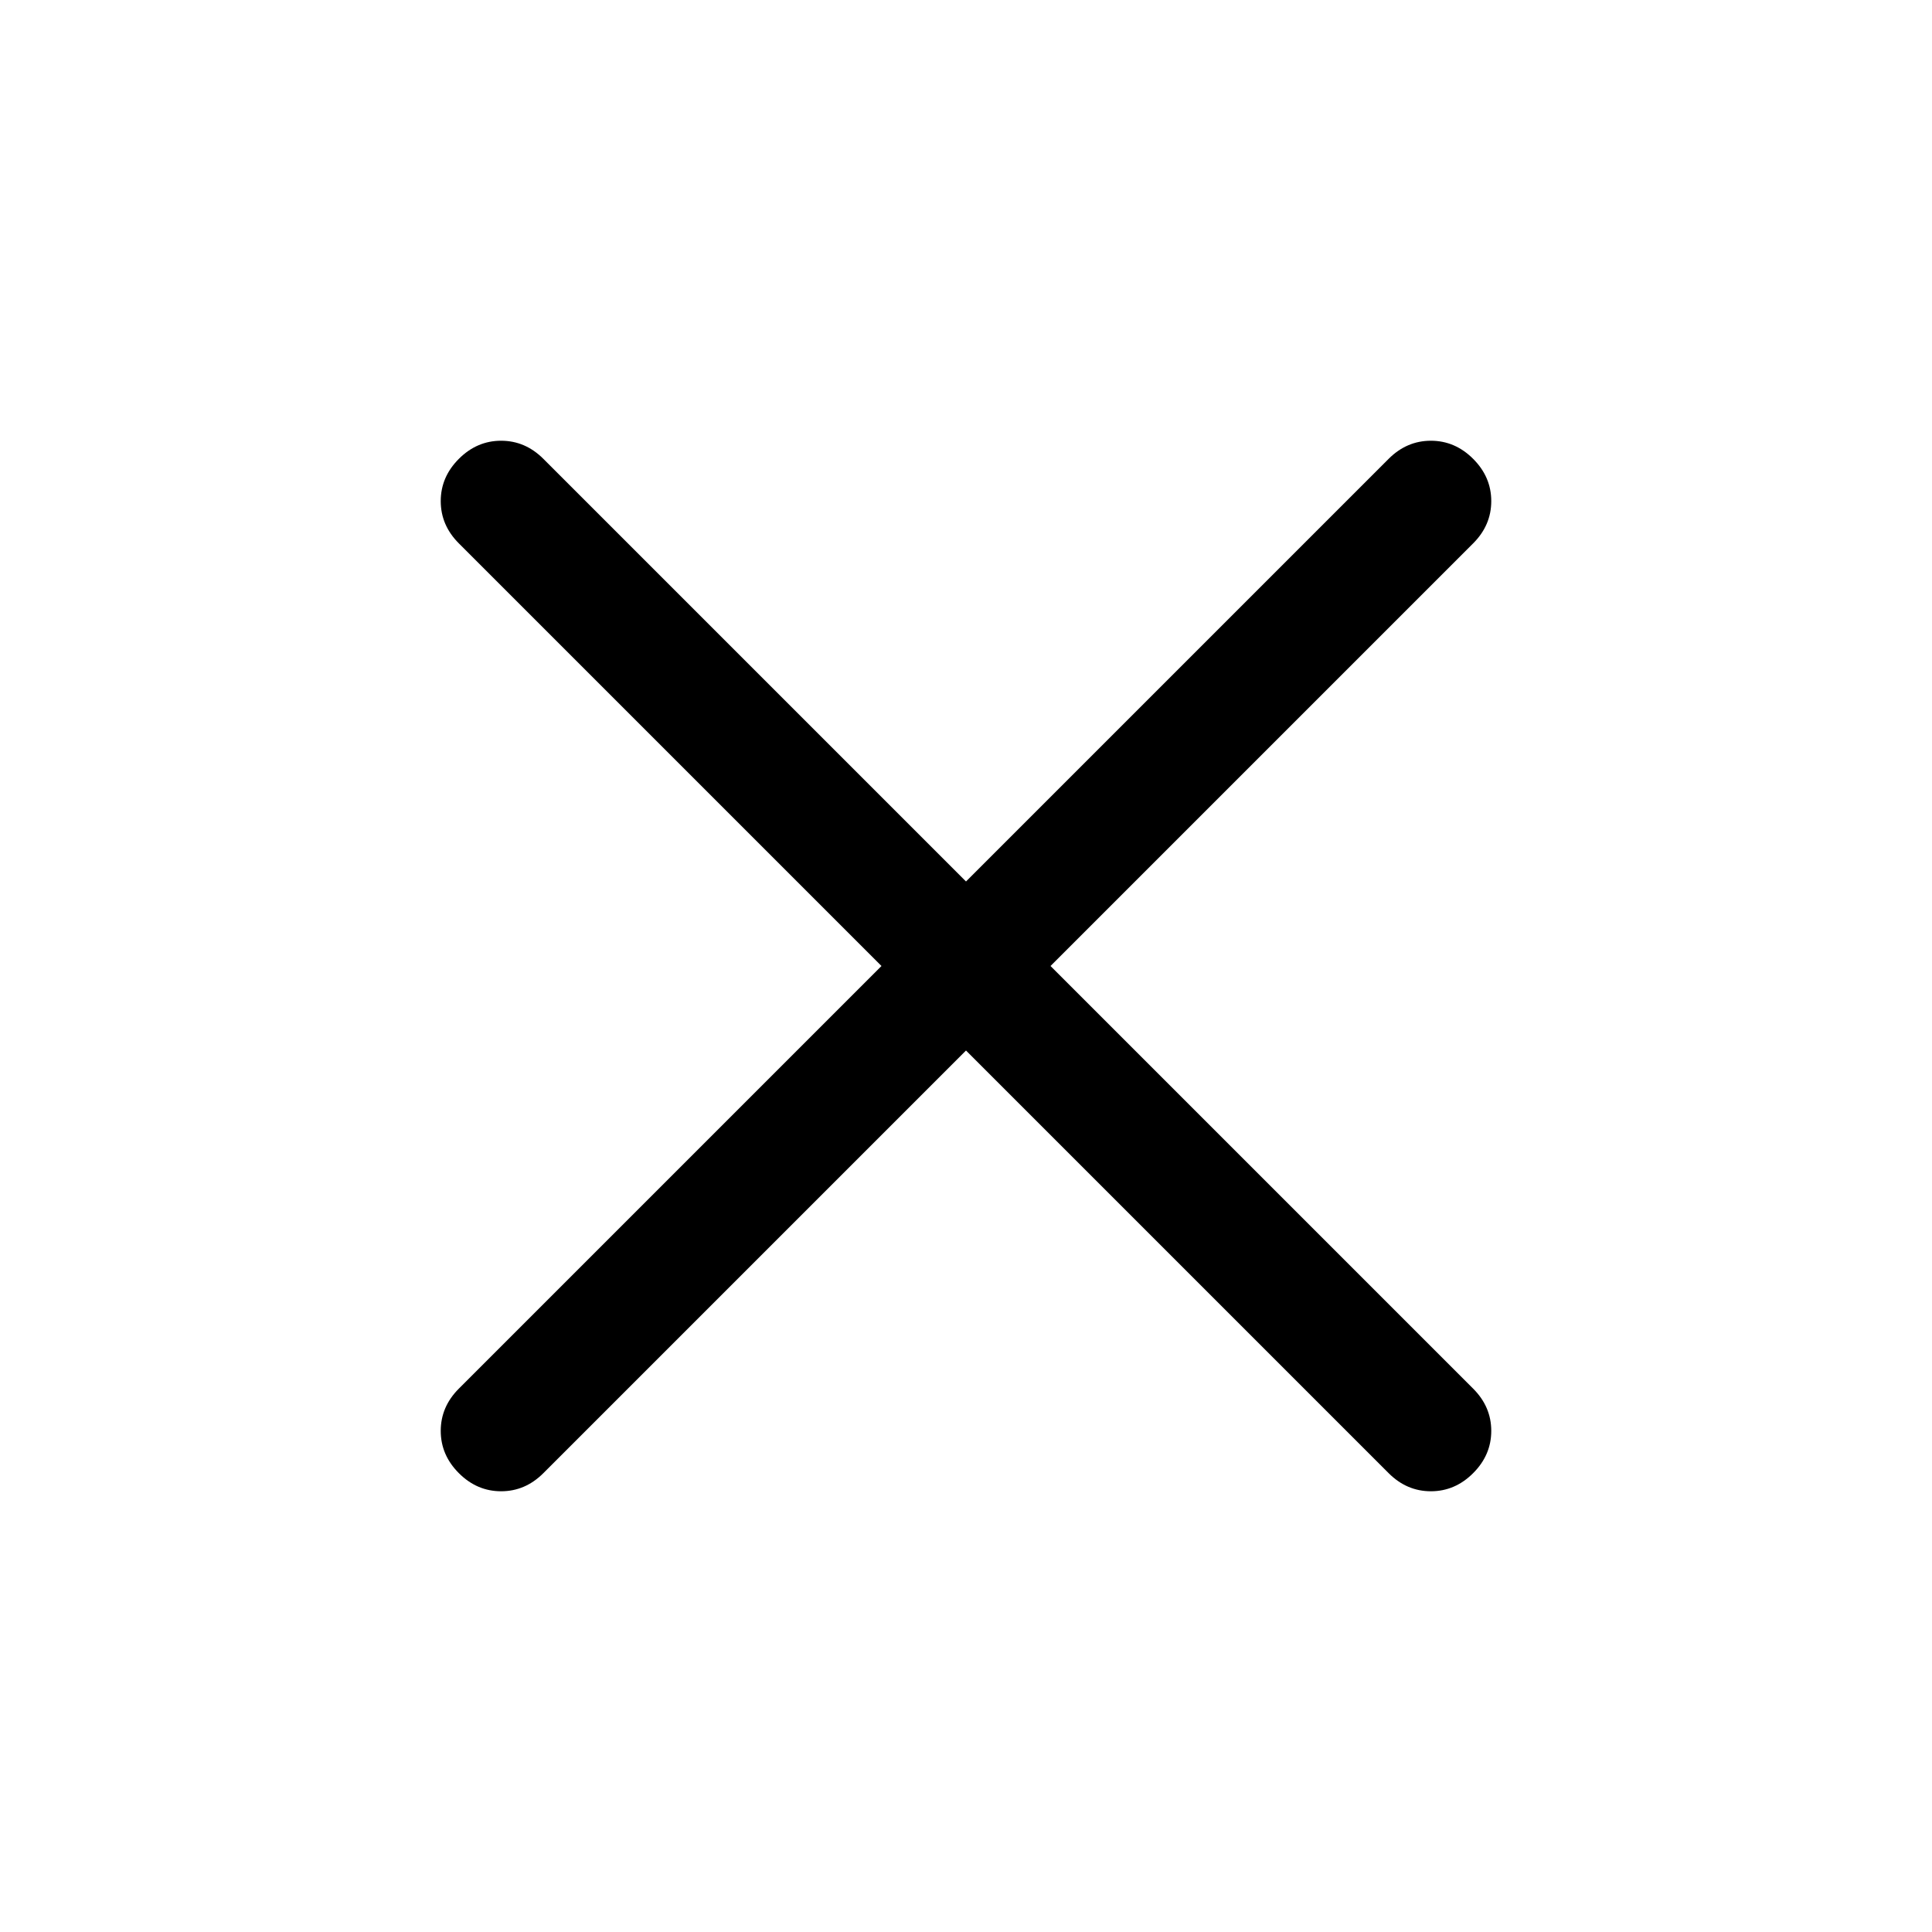
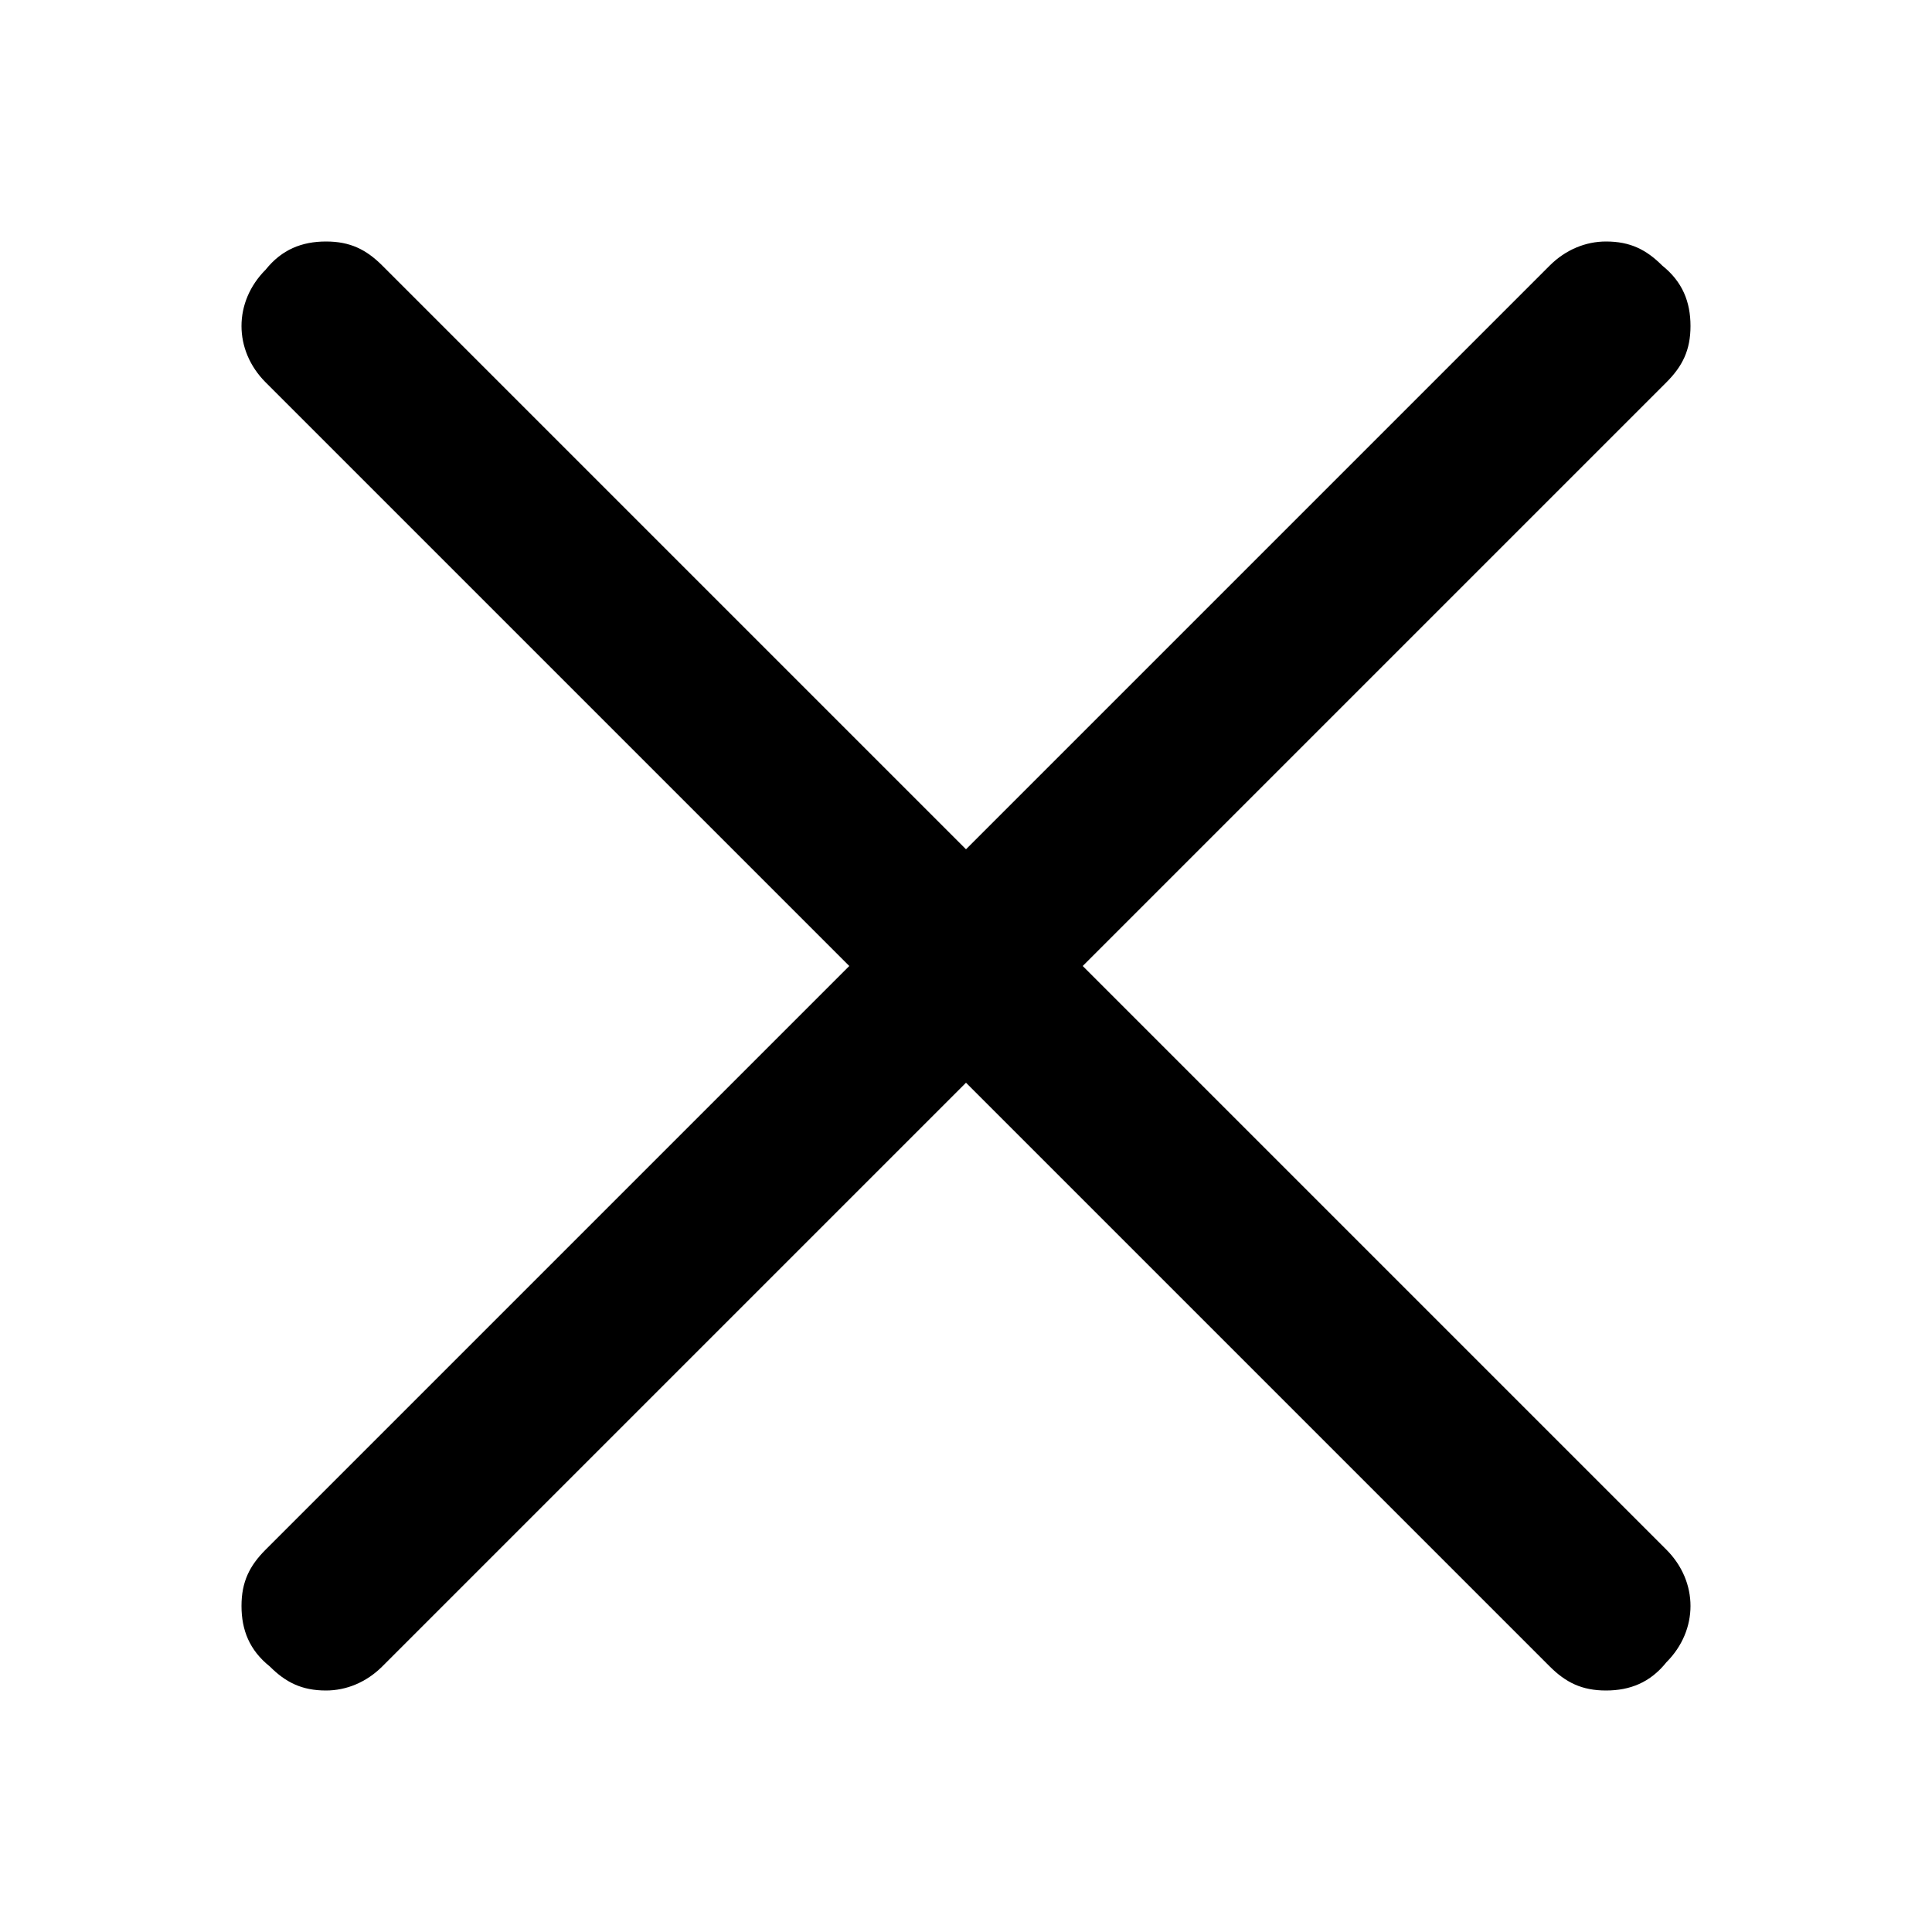
- <svg xmlns="http://www.w3.org/2000/svg" height="48" viewBox="0 96 960 960" width="48">
-   <path d="M480 618 270 828q-9 9-21 9t-21-9q-9-9-9-21t9-21l210-210-210-210q-9-9-9-21t9-21q9-9 21-9t21 9l210 210 210-210q9-9 21-9t21 9q9 9 9 21t-9 21L522 576l210 210q9 9 9 21t-9 21q-9 9-21 9t-21-9L480 618Z" />
+ <svg xmlns="http://www.w3.org/2000/svg" version="1.1" id="Layer_1" x="0px" y="0px" viewBox="0 0 48 48" style="enable-background:new 0 0 48 48;" xml:space="preserve">
+   <path d="M24,26.9L9.5,41.4C9.1,41.8,8.6,42,8.1,42c-0.6,0-1-0.2-1.4-0.6C6.2,41,6,40.5,6,39.9s0.2-1,0.6-1.4L21.1,24L6.6,9.5  C6.2,9.1,6,8.6,6,8.1s0.2-1,0.6-1.4C7,6.2,7.5,6,8.1,6c0.6,0,1,0.2,1.4,0.6L24,21.1L38.5,6.6C38.9,6.2,39.4,6,39.9,6  c0.6,0,1,0.2,1.4,0.6C41.8,7,42,7.5,42,8.1s-0.2,1-0.6,1.4L26.9,24l14.5,14.5c0.4,0.4,0.6,0.9,0.6,1.4s-0.2,1-0.6,1.4  C41,41.8,40.5,42,39.9,42c-0.6,0-1-0.2-1.4-0.6L24,26.9z" />
</svg>
